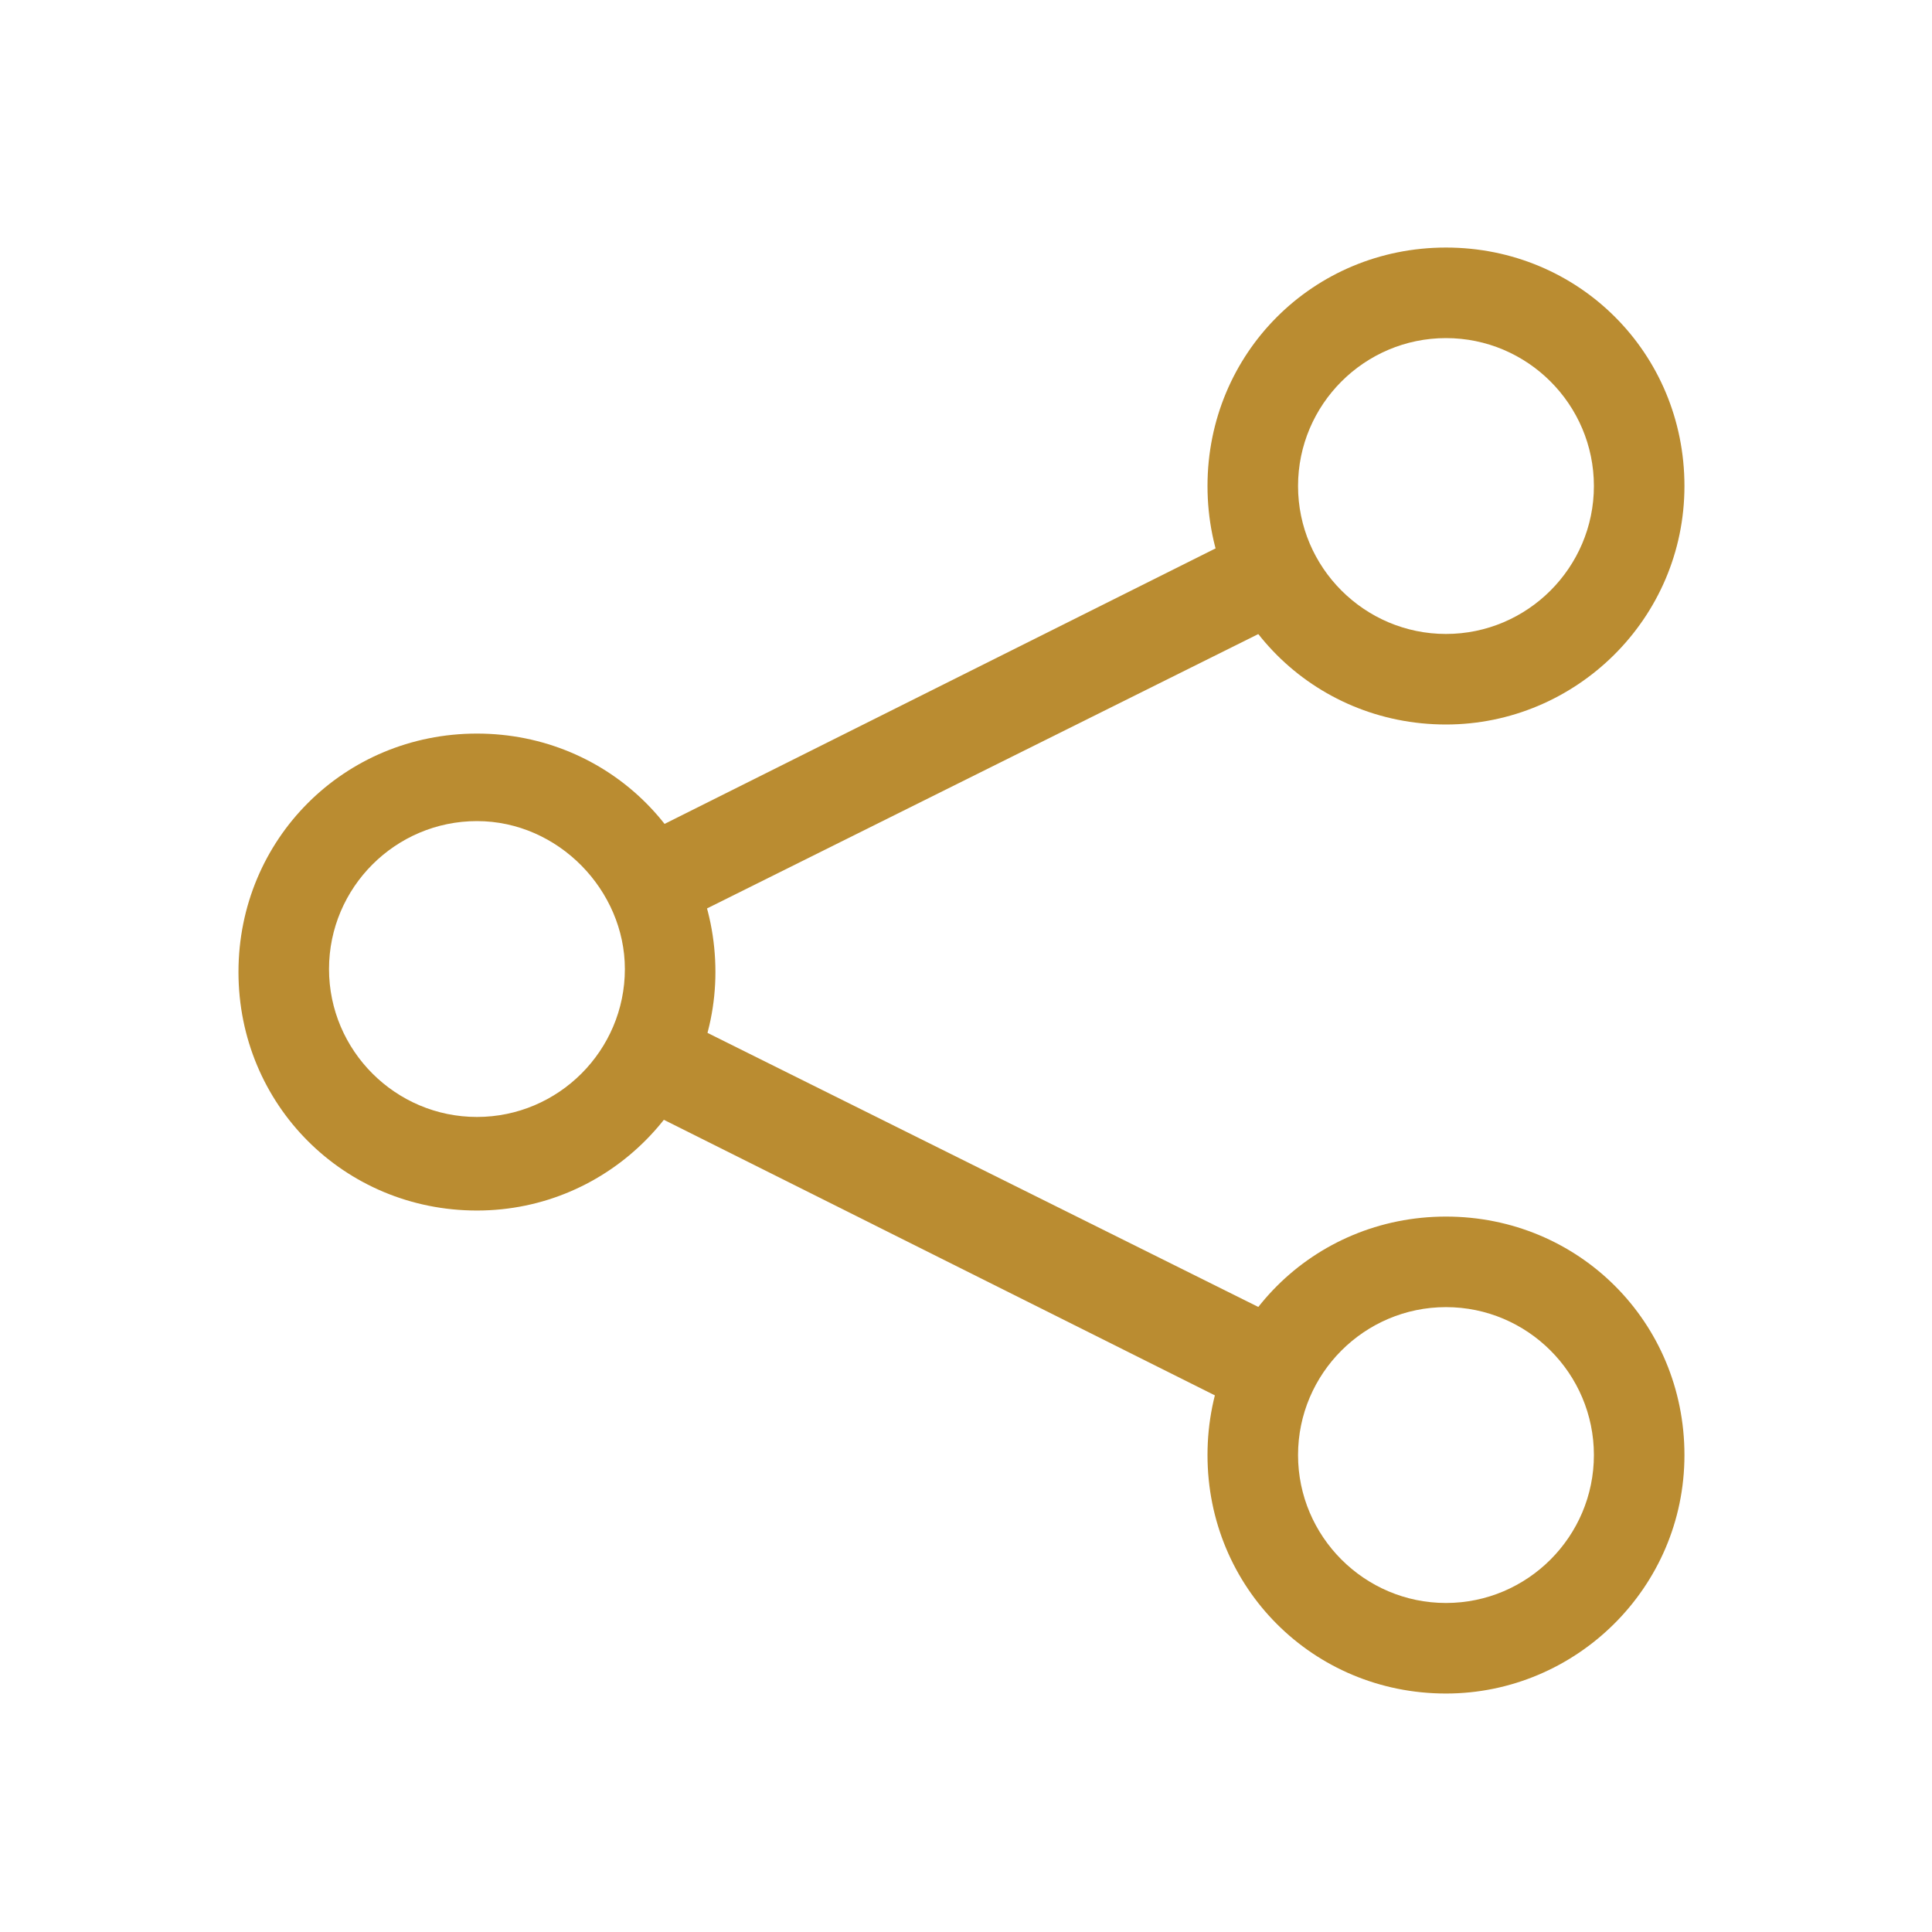
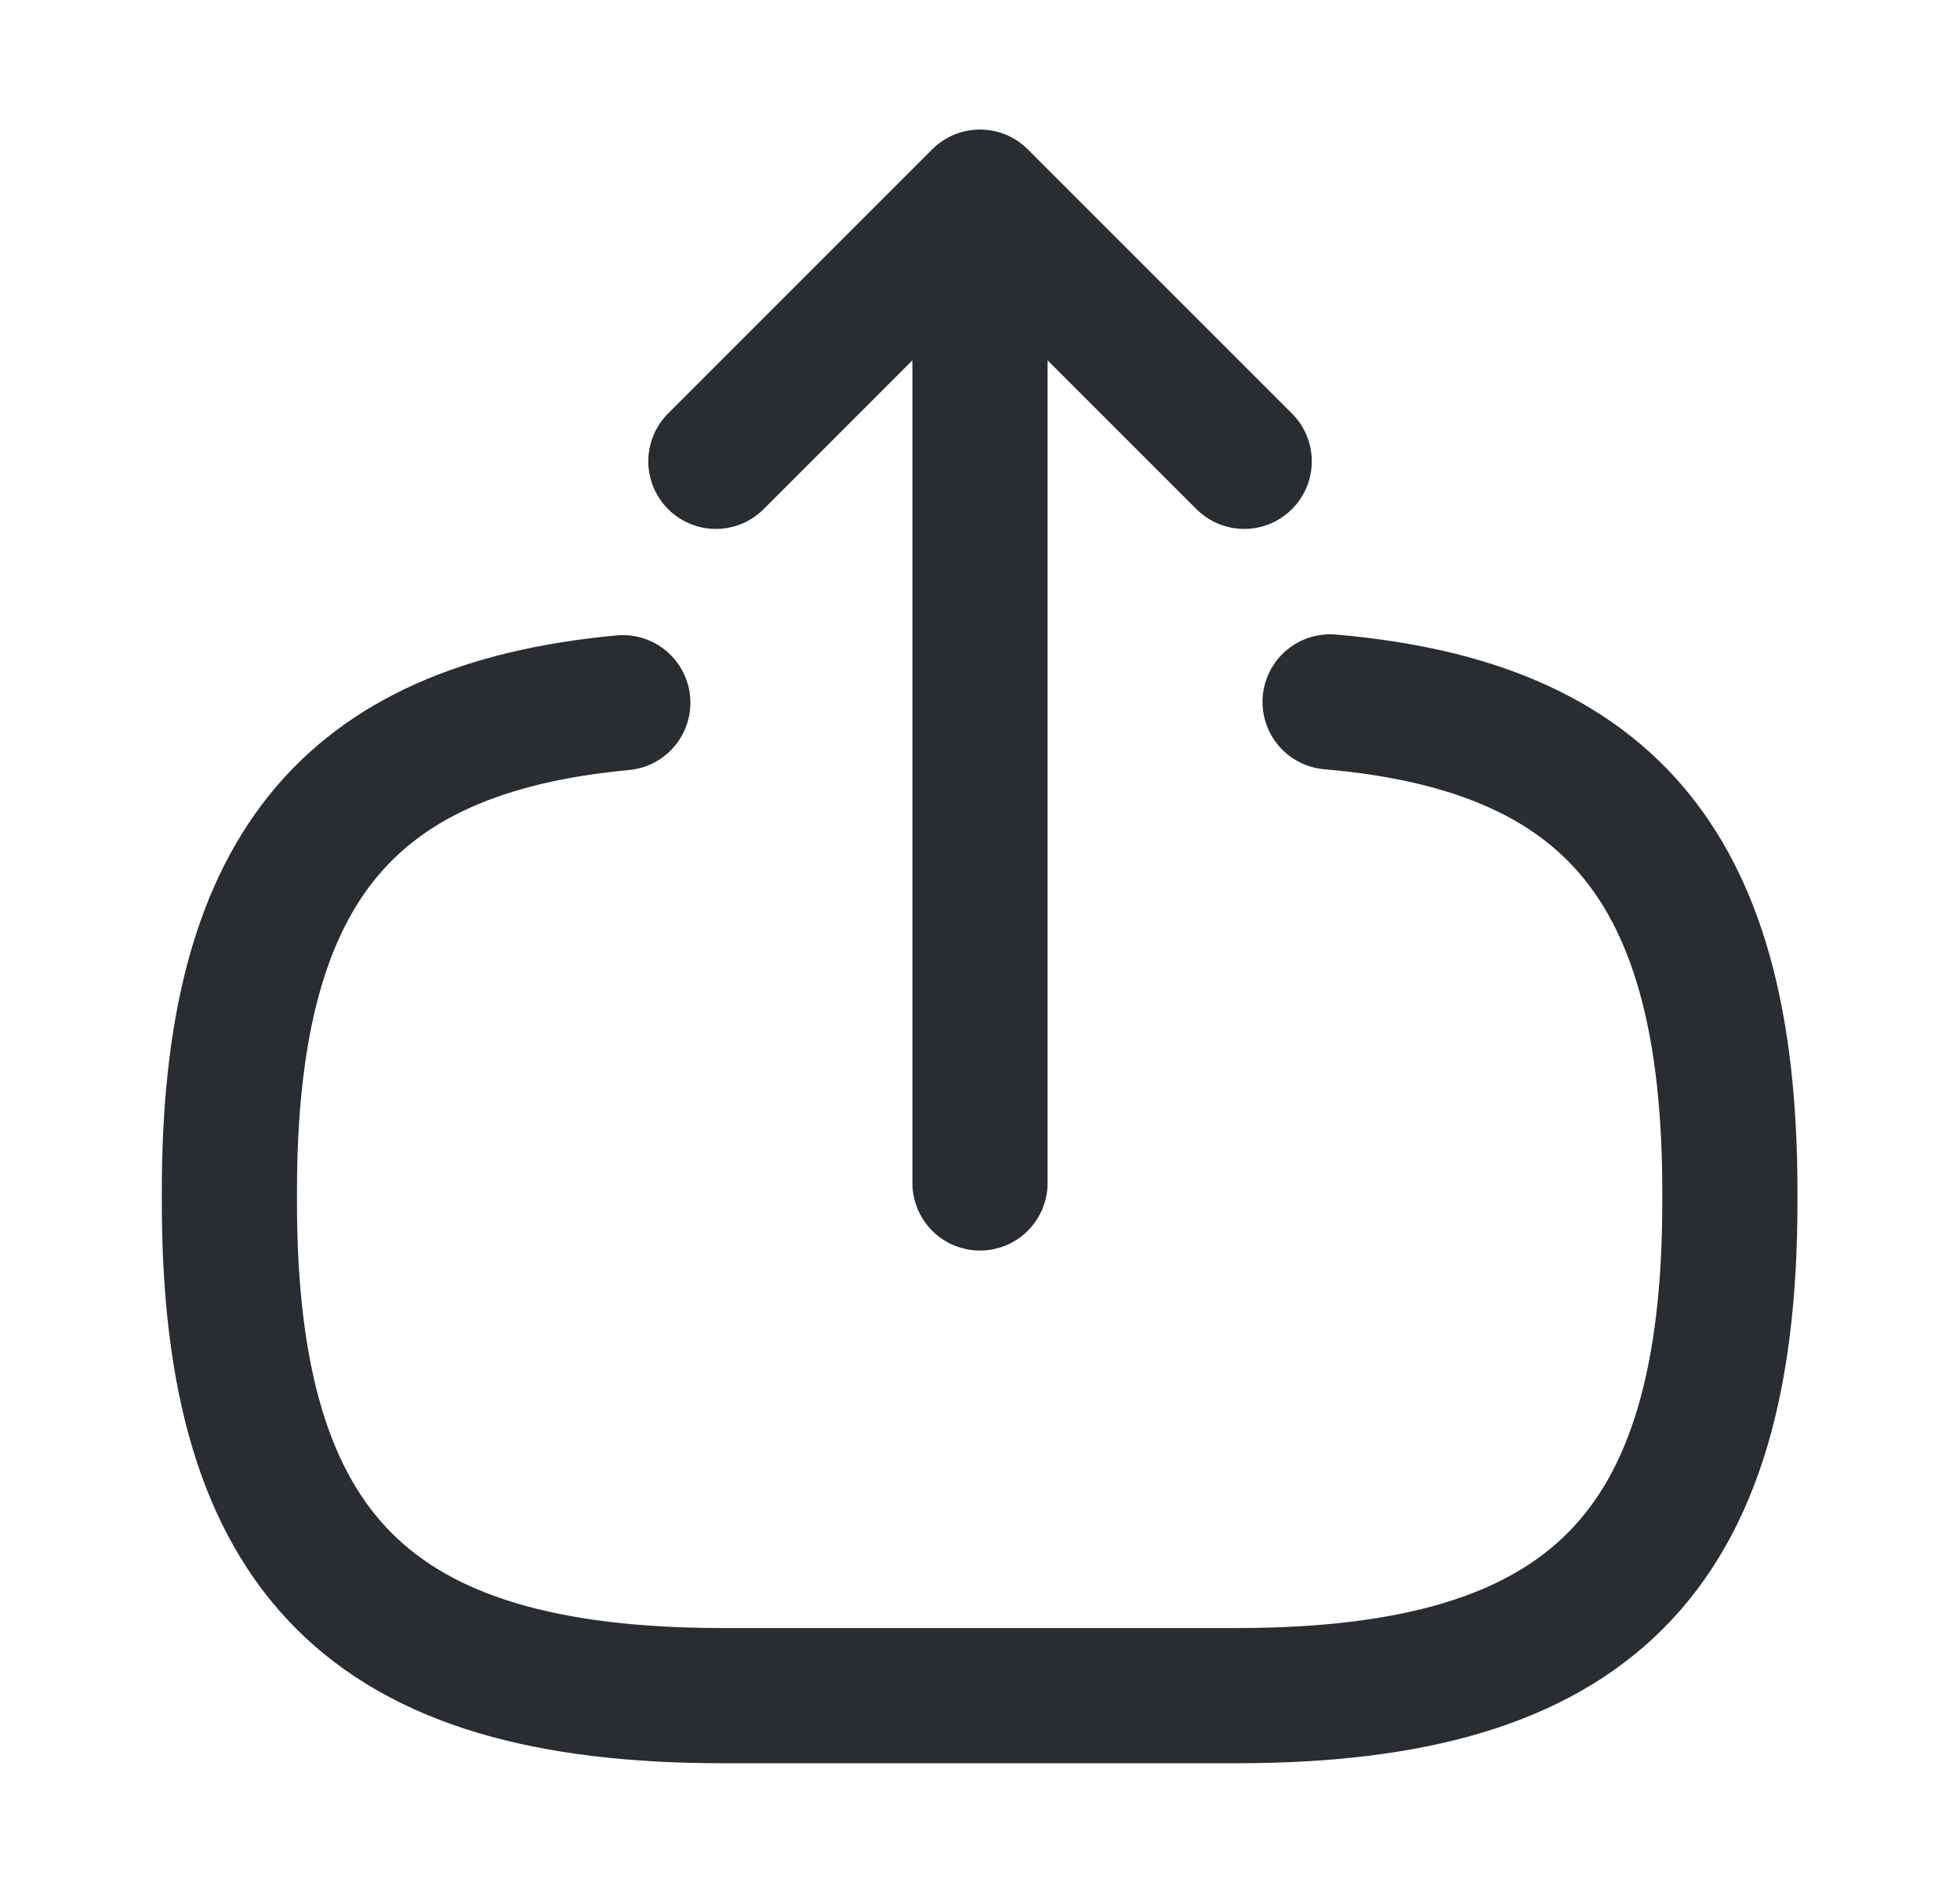
- <svg xmlns="http://www.w3.org/2000/svg" width="30" height="30" viewBox="0 0 30 30" fill="none">
-   <path d="M7.406 18.797C5.344 18.797 3.703 17.156 3.703 15.094C3.703 13.031 5.344 11.391 7.406 11.391C9.469 11.391 11.109 13.031 11.109 15.094C11.109 17.109 9.469 18.797 7.406 18.797ZM7.406 12.75C6.141 12.75 5.109 13.781 5.109 15.047C5.109 16.312 6.141 17.344 7.406 17.344C8.672 17.344 9.703 16.312 9.703 15.047C9.703 13.828 8.672 12.75 7.406 12.75Z" fill="#BA8C31" />
-   <path d="M22.453 11.25C20.391 11.25 18.75 9.609 18.75 7.547C18.75 5.484 20.391 3.844 22.453 3.844C24.516 3.844 26.156 5.484 26.156 7.547C26.156 9.609 24.469 11.25 22.453 11.25ZM22.453 5.25C21.188 5.25 20.156 6.281 20.156 7.547C20.156 8.812 21.188 9.844 22.453 9.844C23.719 9.844 24.75 8.812 24.75 7.547C24.75 6.281 23.719 5.25 22.453 5.25Z" fill="#BA8C31" />
-   <path d="M22.453 26.297C20.391 26.297 18.75 24.656 18.75 22.594C18.75 20.531 20.391 18.891 22.453 18.891C24.516 18.891 26.156 20.531 26.156 22.594C26.156 24.656 24.469 26.297 22.453 26.297ZM22.453 20.297C21.188 20.297 20.156 21.328 20.156 22.594C20.156 23.859 21.188 24.891 22.453 24.891C23.719 24.891 24.75 23.859 24.75 22.594C24.75 21.328 23.719 20.297 22.453 20.297Z" fill="#BA8C31" />
-   <path d="M19.406 21.938L9.75 17.109L10.406 15.75L20.109 20.578L19.406 21.938Z" fill="#BA8C31" />
-   <path d="M10.406 14.391L9.75 13.078L19.406 8.25L20.109 9.562L10.406 14.391Z" fill="#BA8C31" />
+ <svg xmlns="http://www.w3.org/2000/svg" width="29" height="28" viewBox="0 0 29 28" fill="none">
+   <path d="M19.68 10.383C23.88 10.745 25.595 12.903 25.595 17.628V17.779C25.595 22.994 23.507 25.083 18.292 25.083H10.697C5.482 25.083 3.394 22.994 3.394 17.779V17.628C3.394 12.938 5.085 10.78 9.215 10.395" stroke="#292D32" stroke-width="2" stroke-linecap="round" stroke-linejoin="round" />
+   <path d="M14.5 17.499V4.223" stroke="#292D32" stroke-width="2" stroke-linecap="round" stroke-linejoin="round" />
+   <path d="M18.409 6.824L14.5 2.916L10.592 6.824" stroke="#292D32" stroke-width="2" stroke-linecap="round" stroke-linejoin="round" />
</svg>
